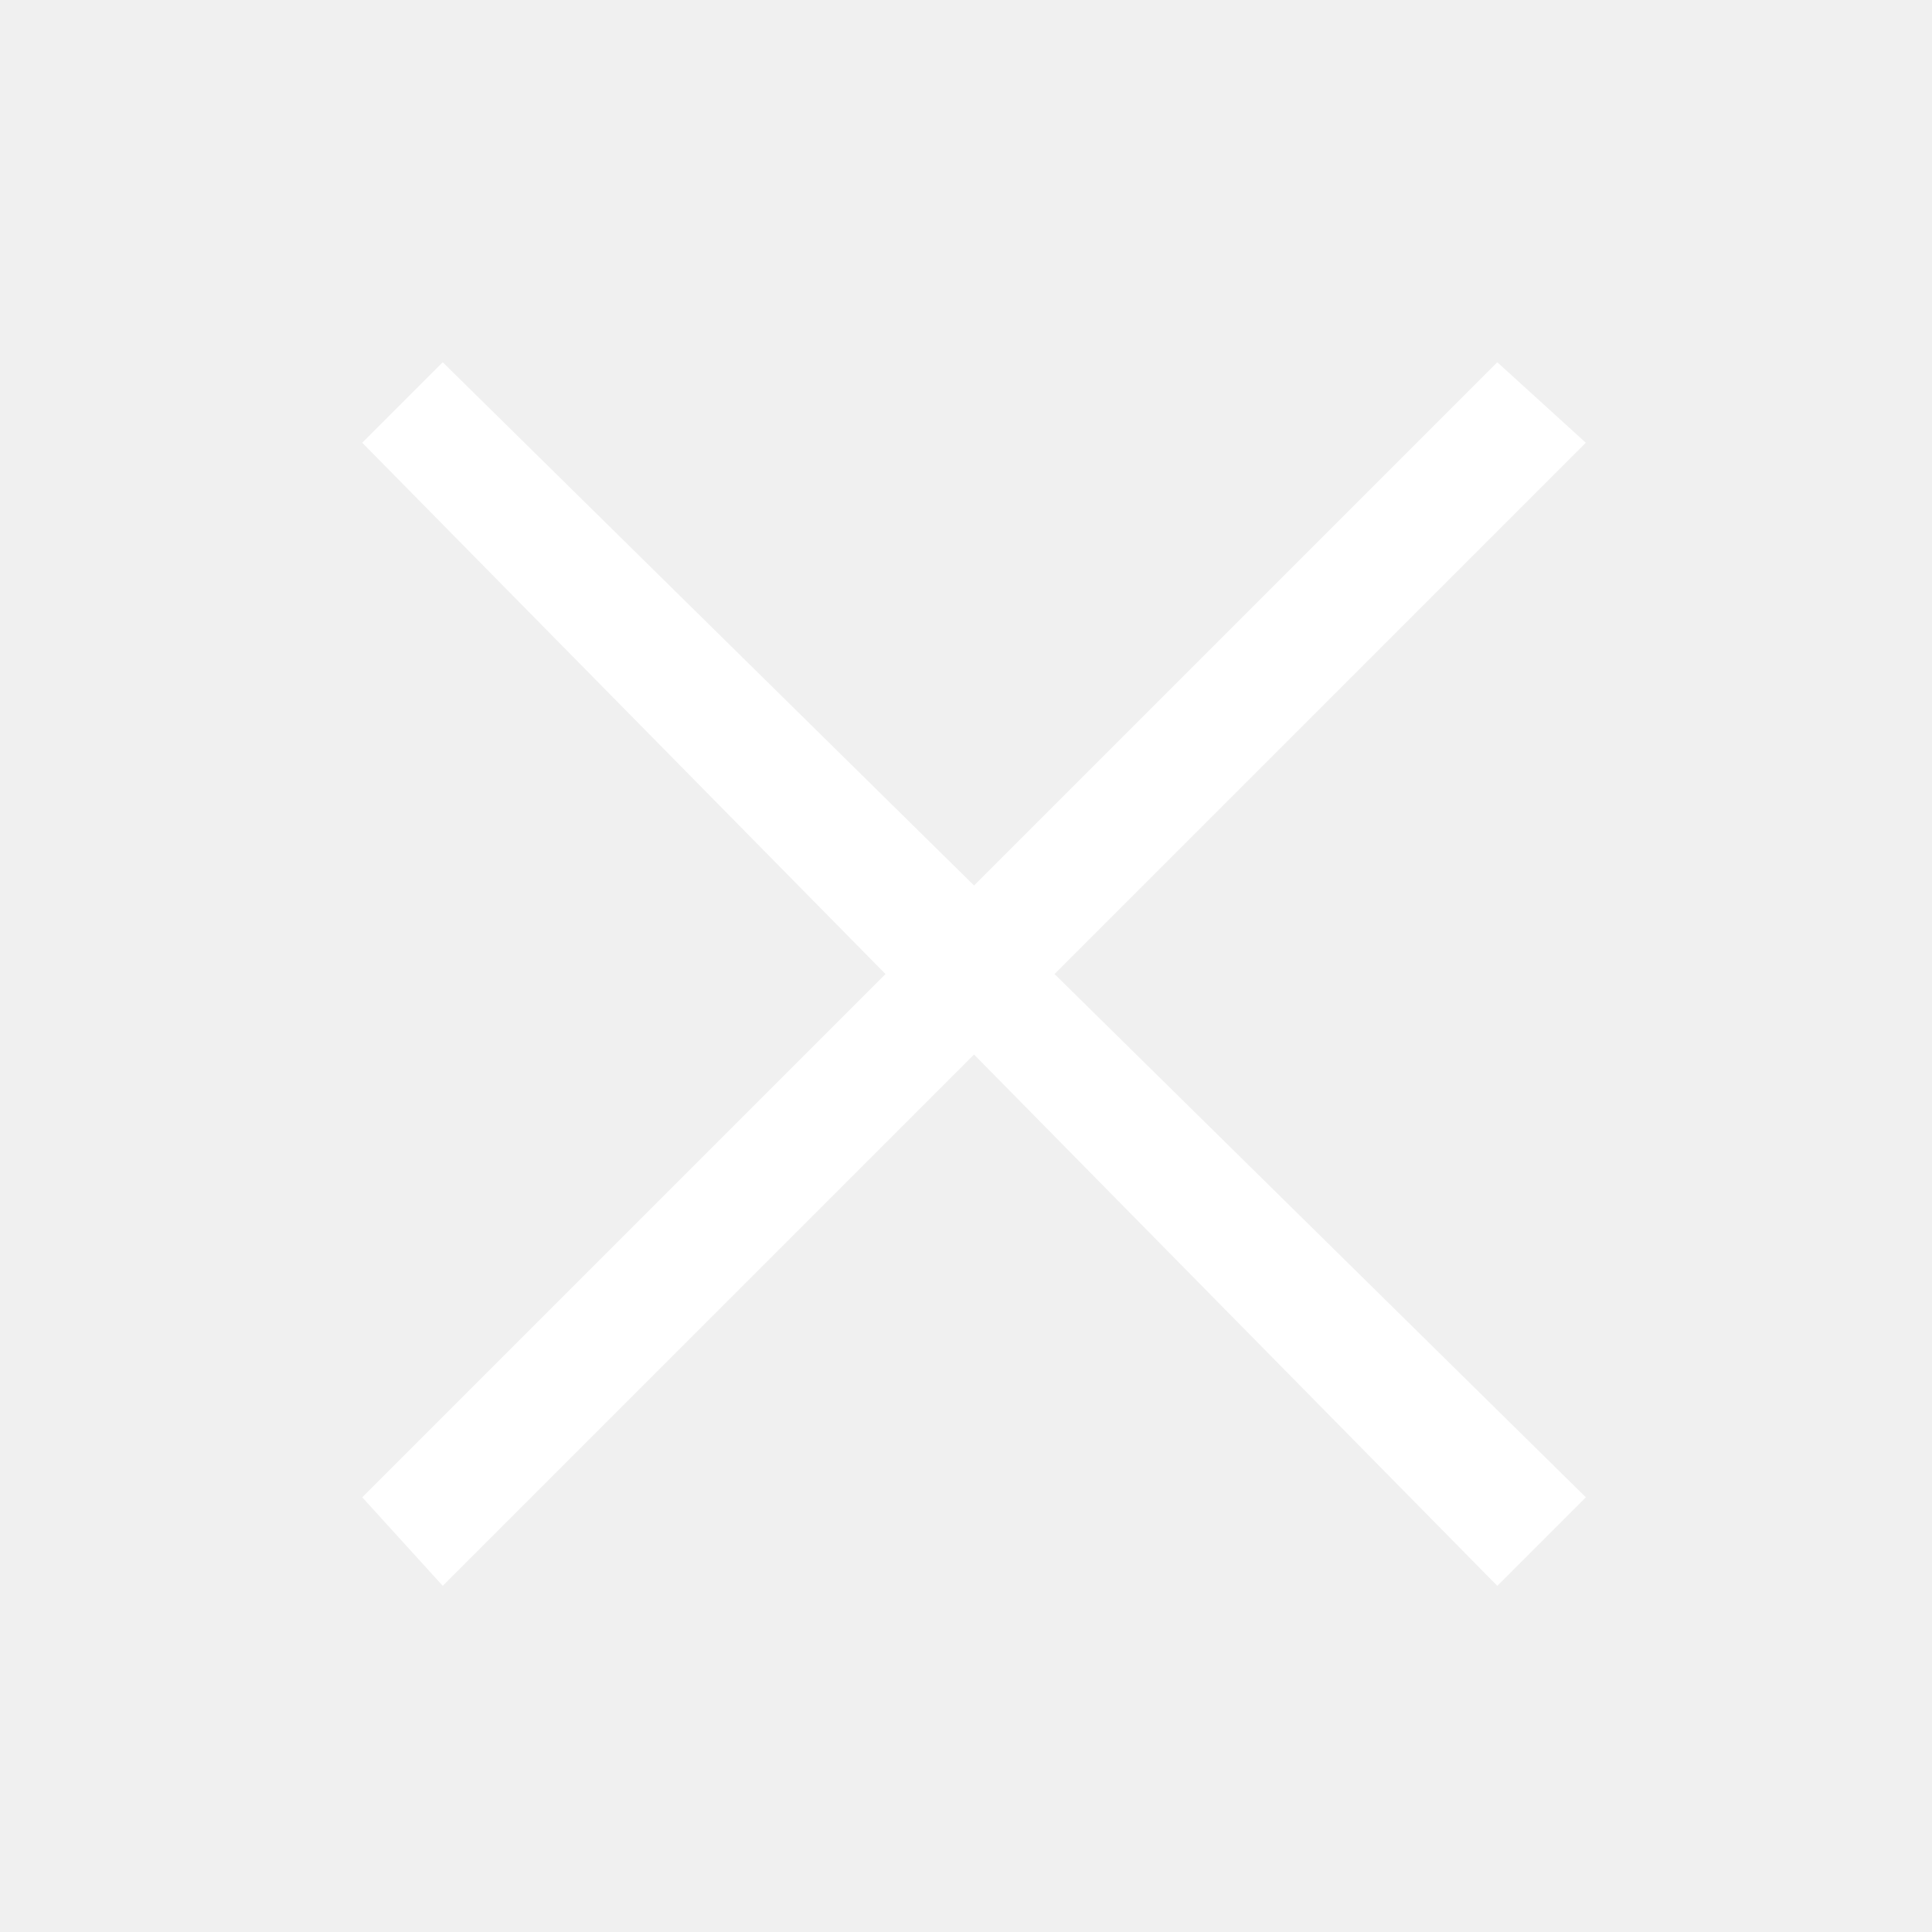
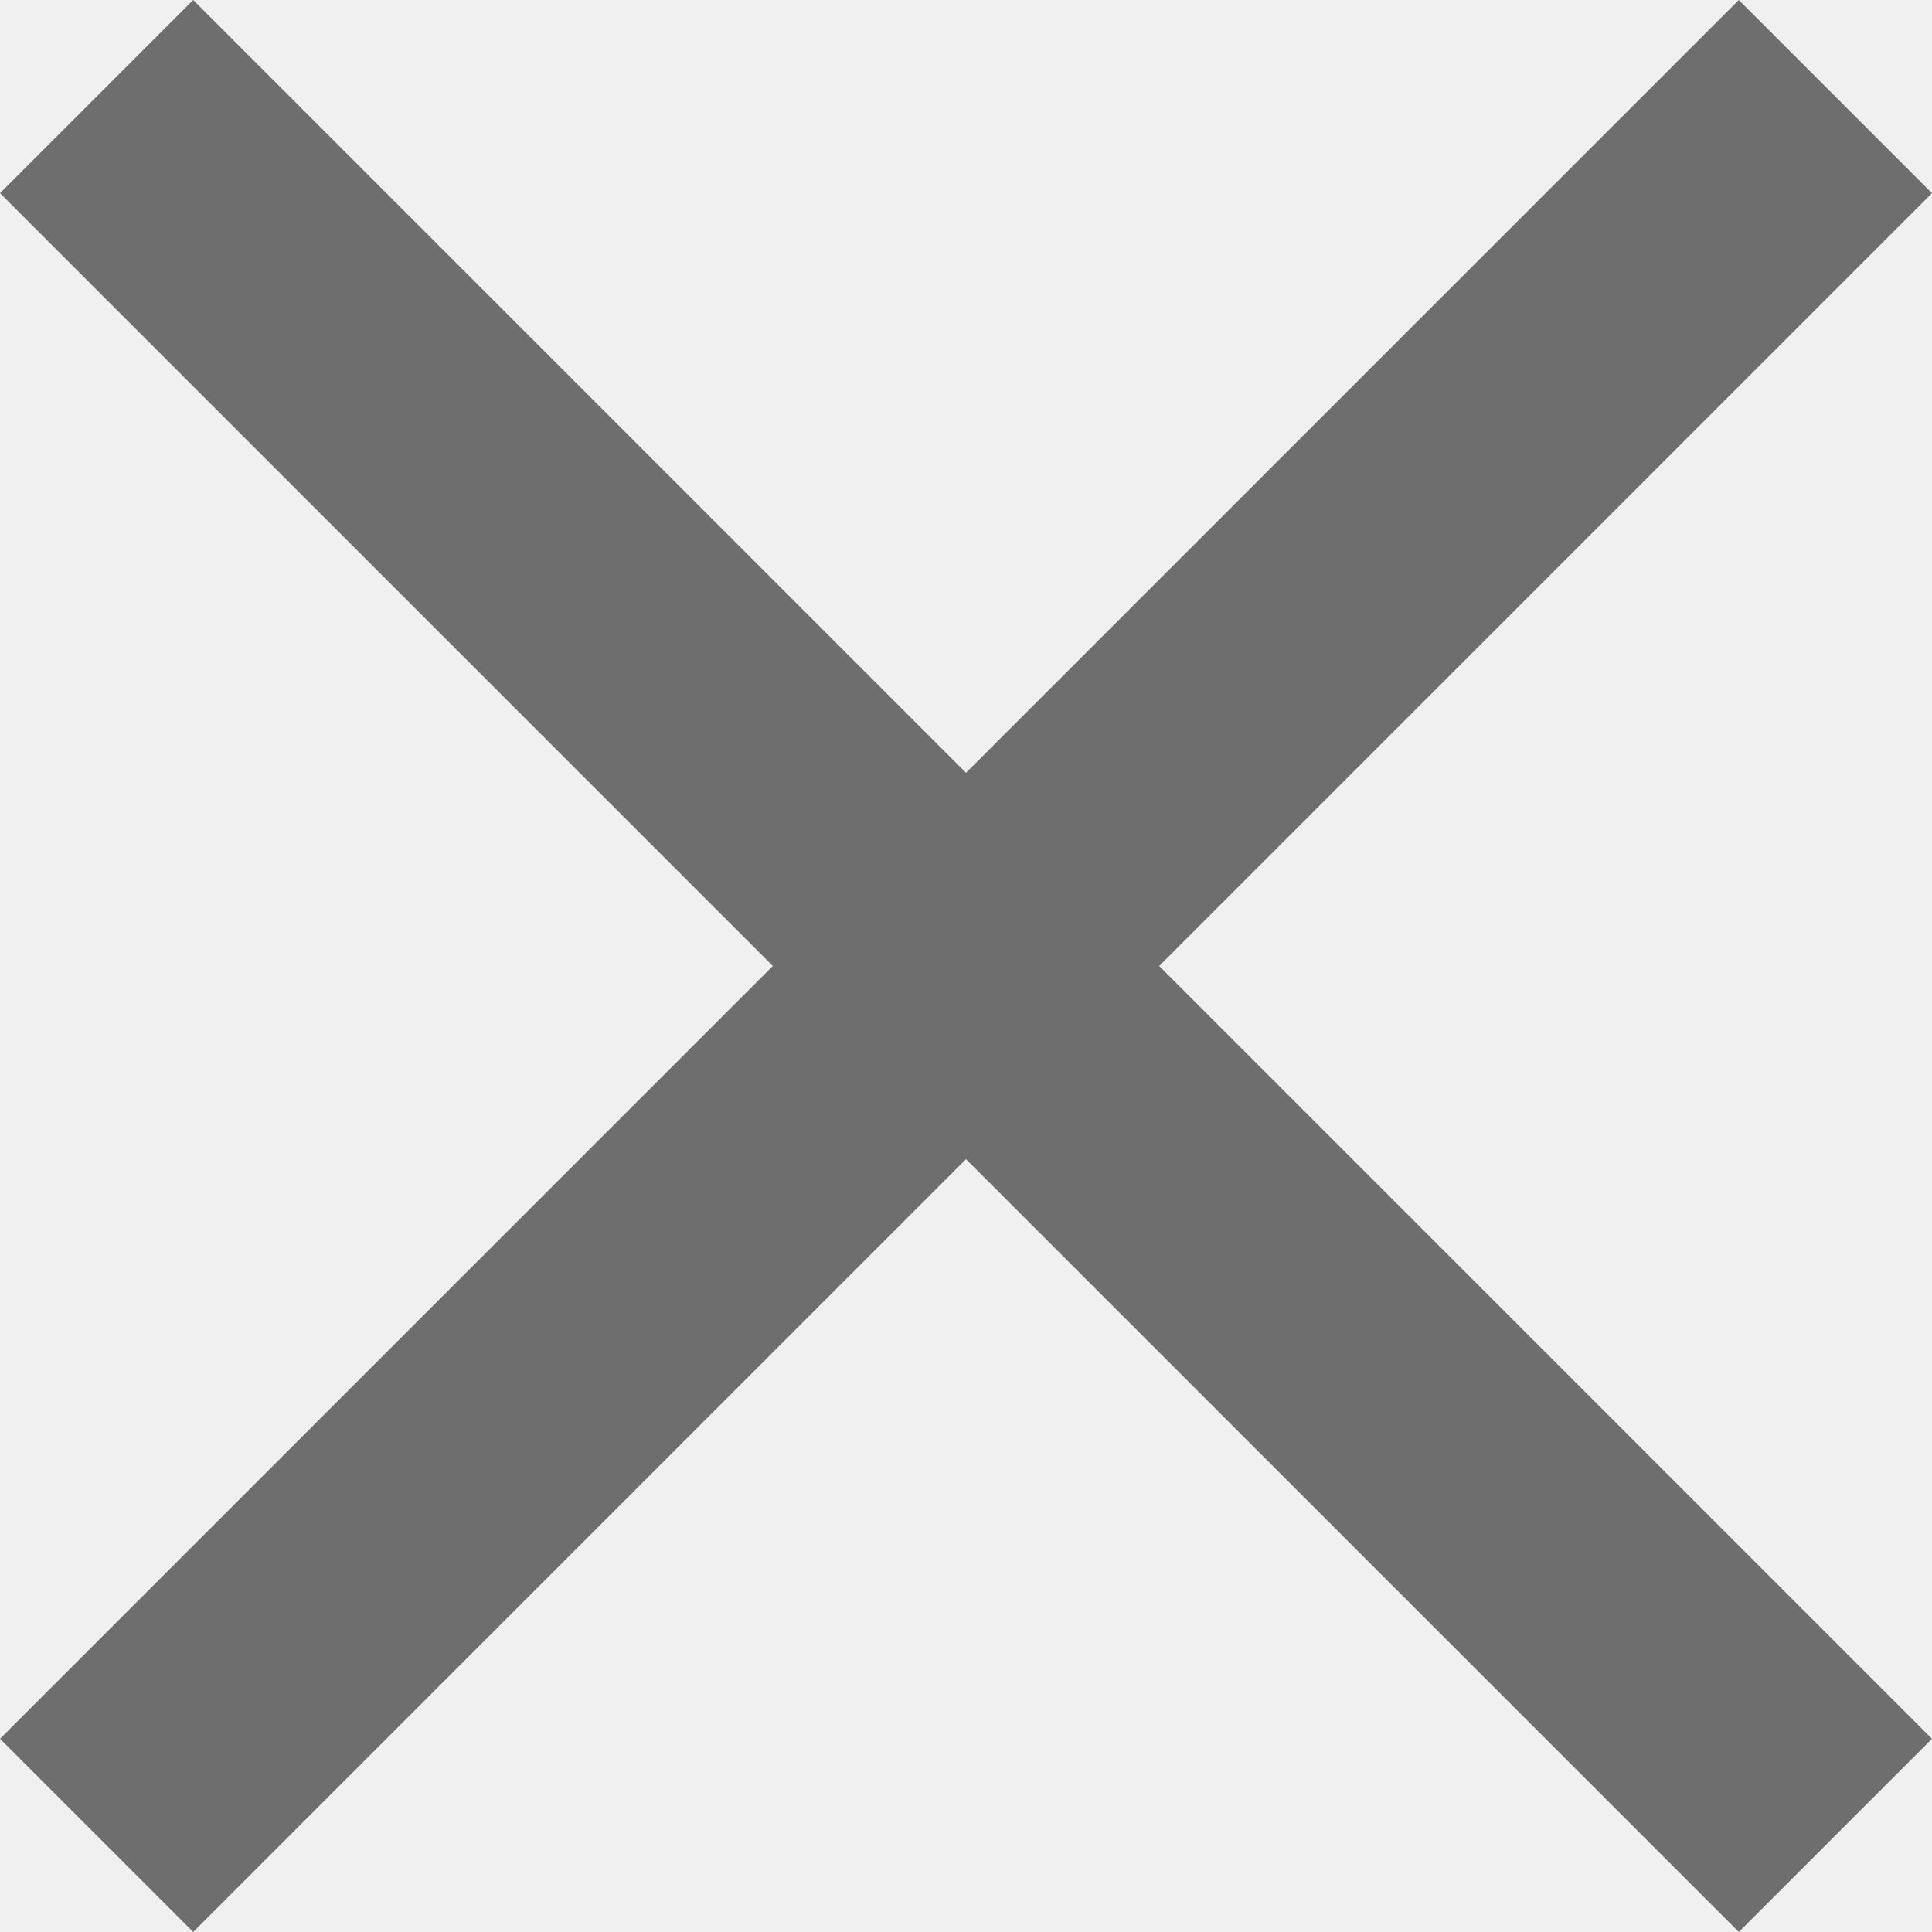
- <svg xmlns="http://www.w3.org/2000/svg" t="1566888218268" class="icon" viewBox="0 0 1024 1024" version="1.1" p-id="4189" width="64" height="64">
+ <svg xmlns="http://www.w3.org/2000/svg" t="1566899828126" class="icon" viewBox="0 0 1024 1024" version="1.1" p-id="4461" width="64" height="64">
  <defs>
    <style type="text/css" />
  </defs>
-   <path d="M0 0h1024v1024H0z" fill="#ffffff" fill-opacity="0" p-id="4190" />
-   <path d="M840.533 234.667l-46.933-42.667-277.333 277.333-281.6-277.333-42.667 42.667 277.333 281.6-277.333 277.333 42.667 46.933 281.6-281.6 277.333 281.6 46.933-46.933-281.6-277.333z" fill="#ffffff" p-id="4191" />
+   <path d="M1024 102.4L921.6 0 512 409.6 102.4 0 0 102.4 409.6 512 0 921.6 102.4 1024 512 614.4l409.6 409.6 102.4-102.4L614.4 512z" fill="#000000" opacity=".54" p-id="4462" />
</svg>
